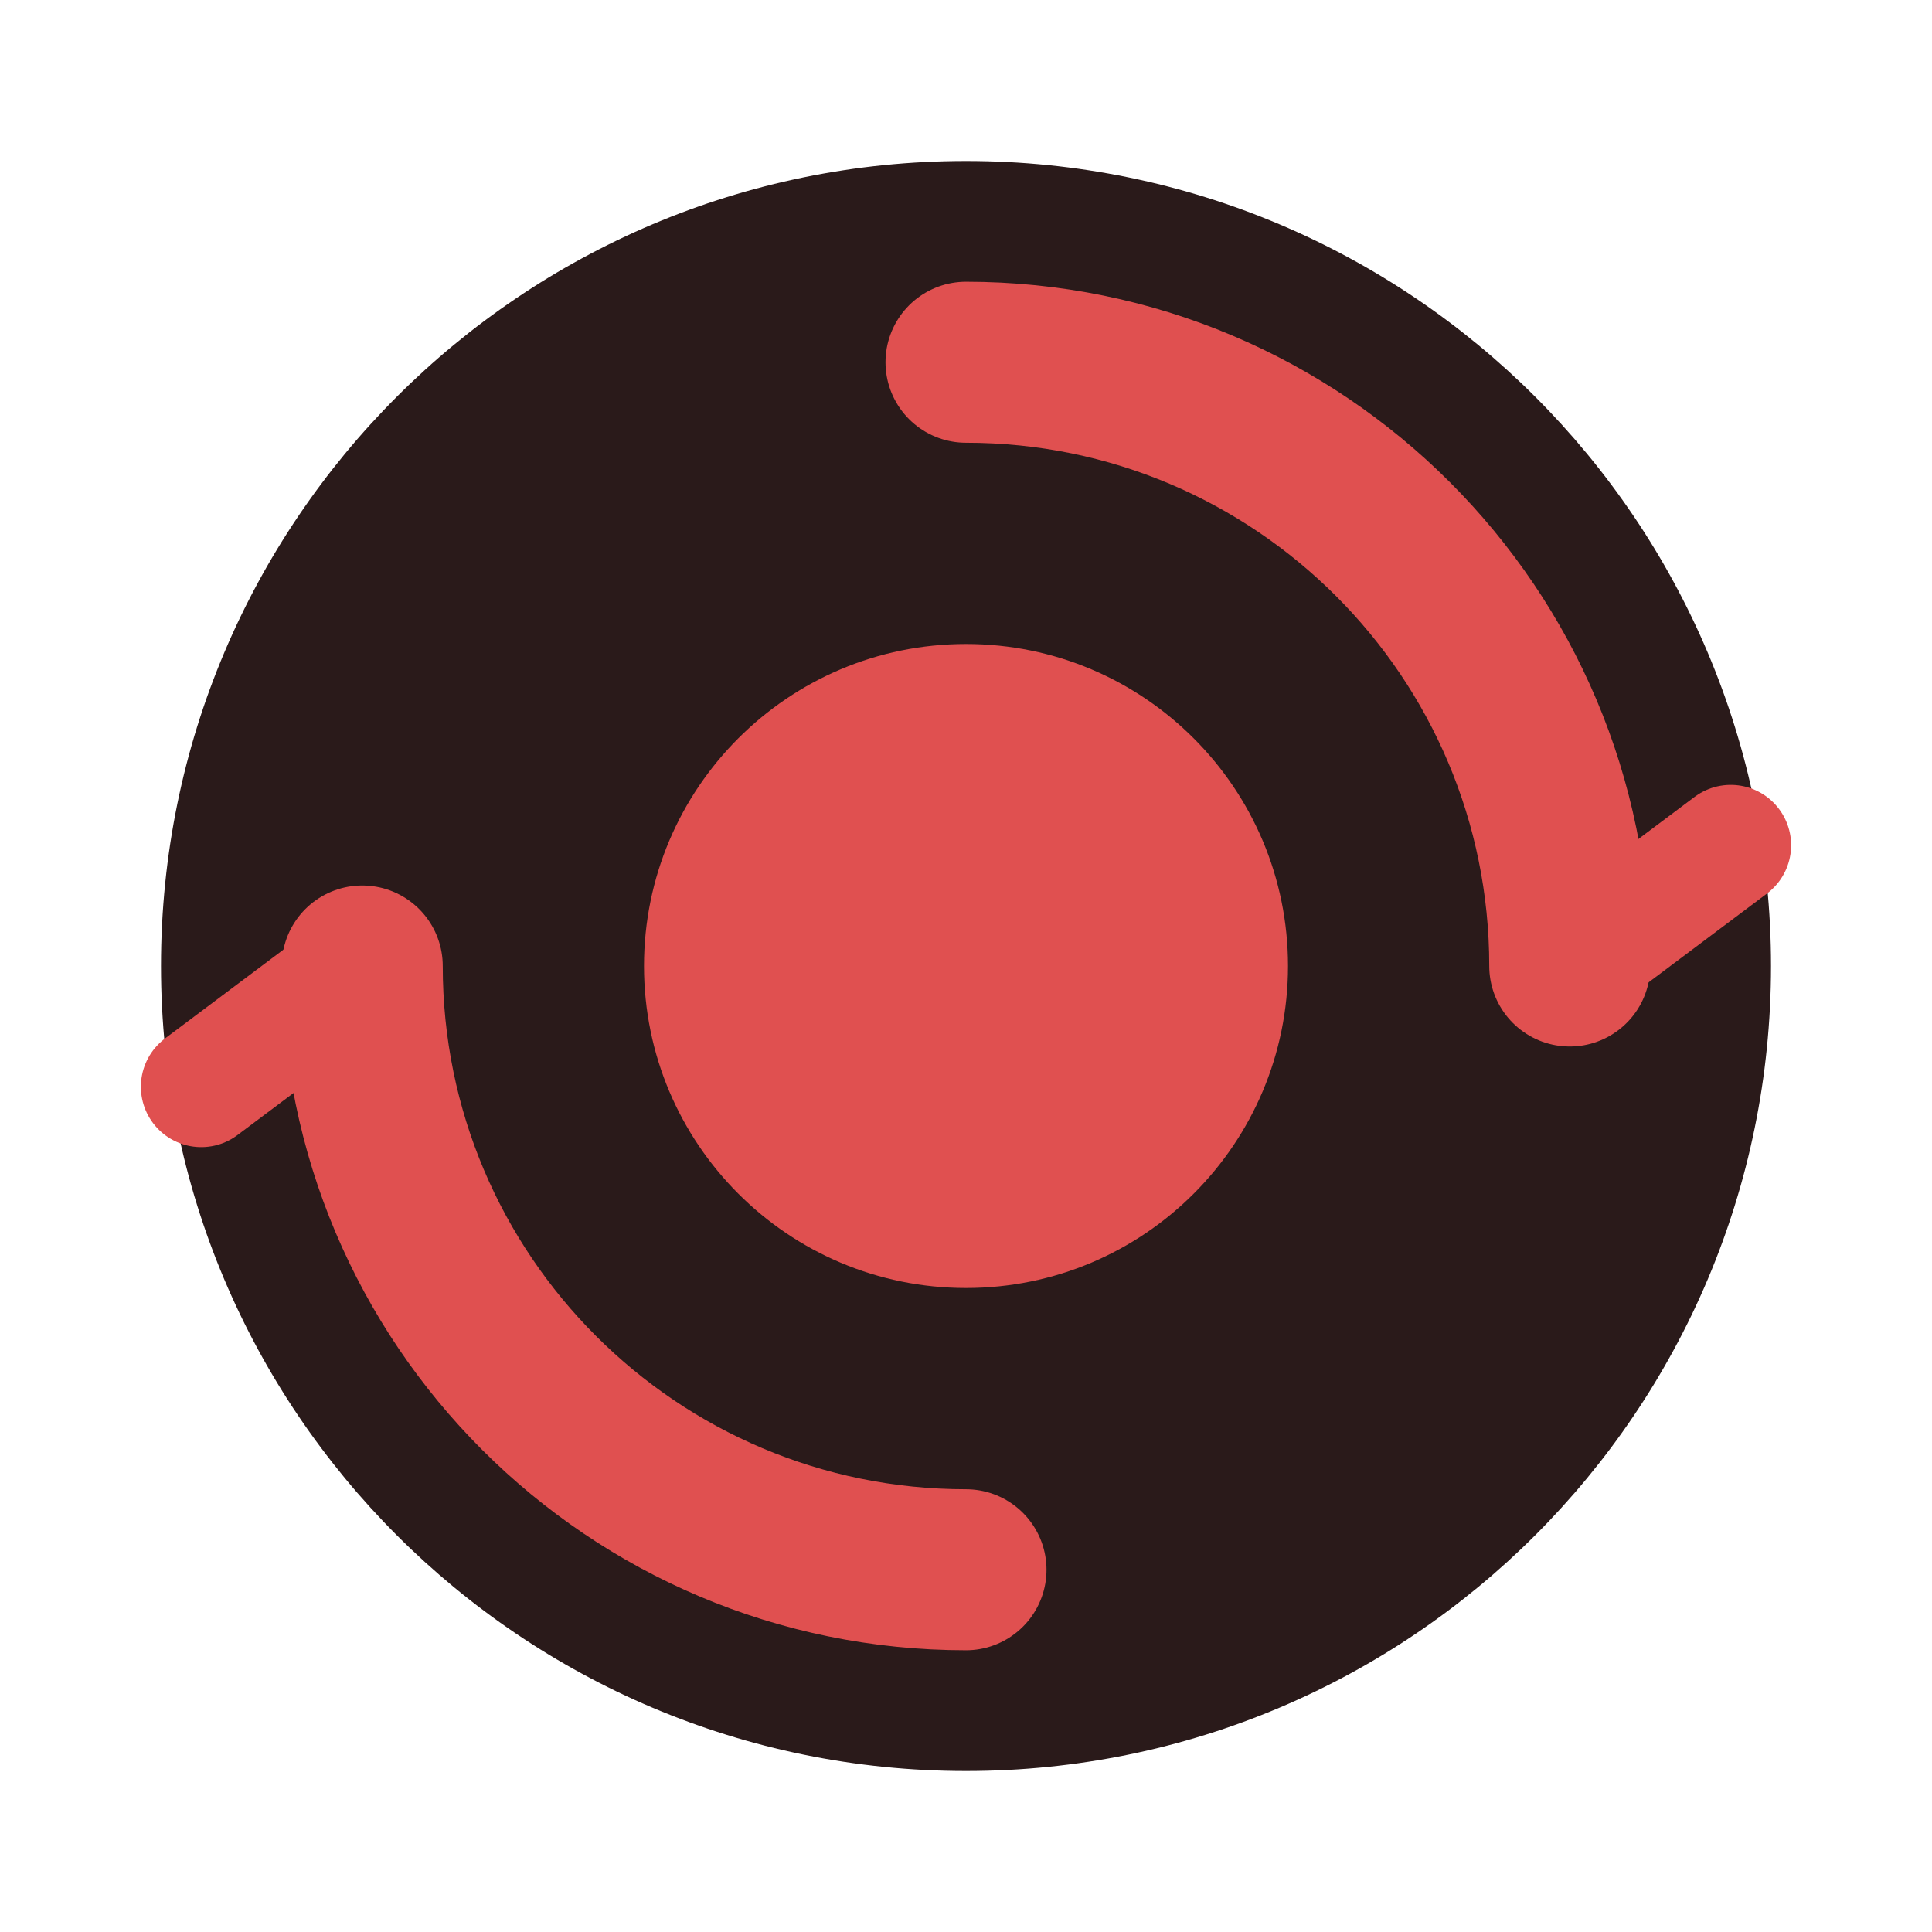
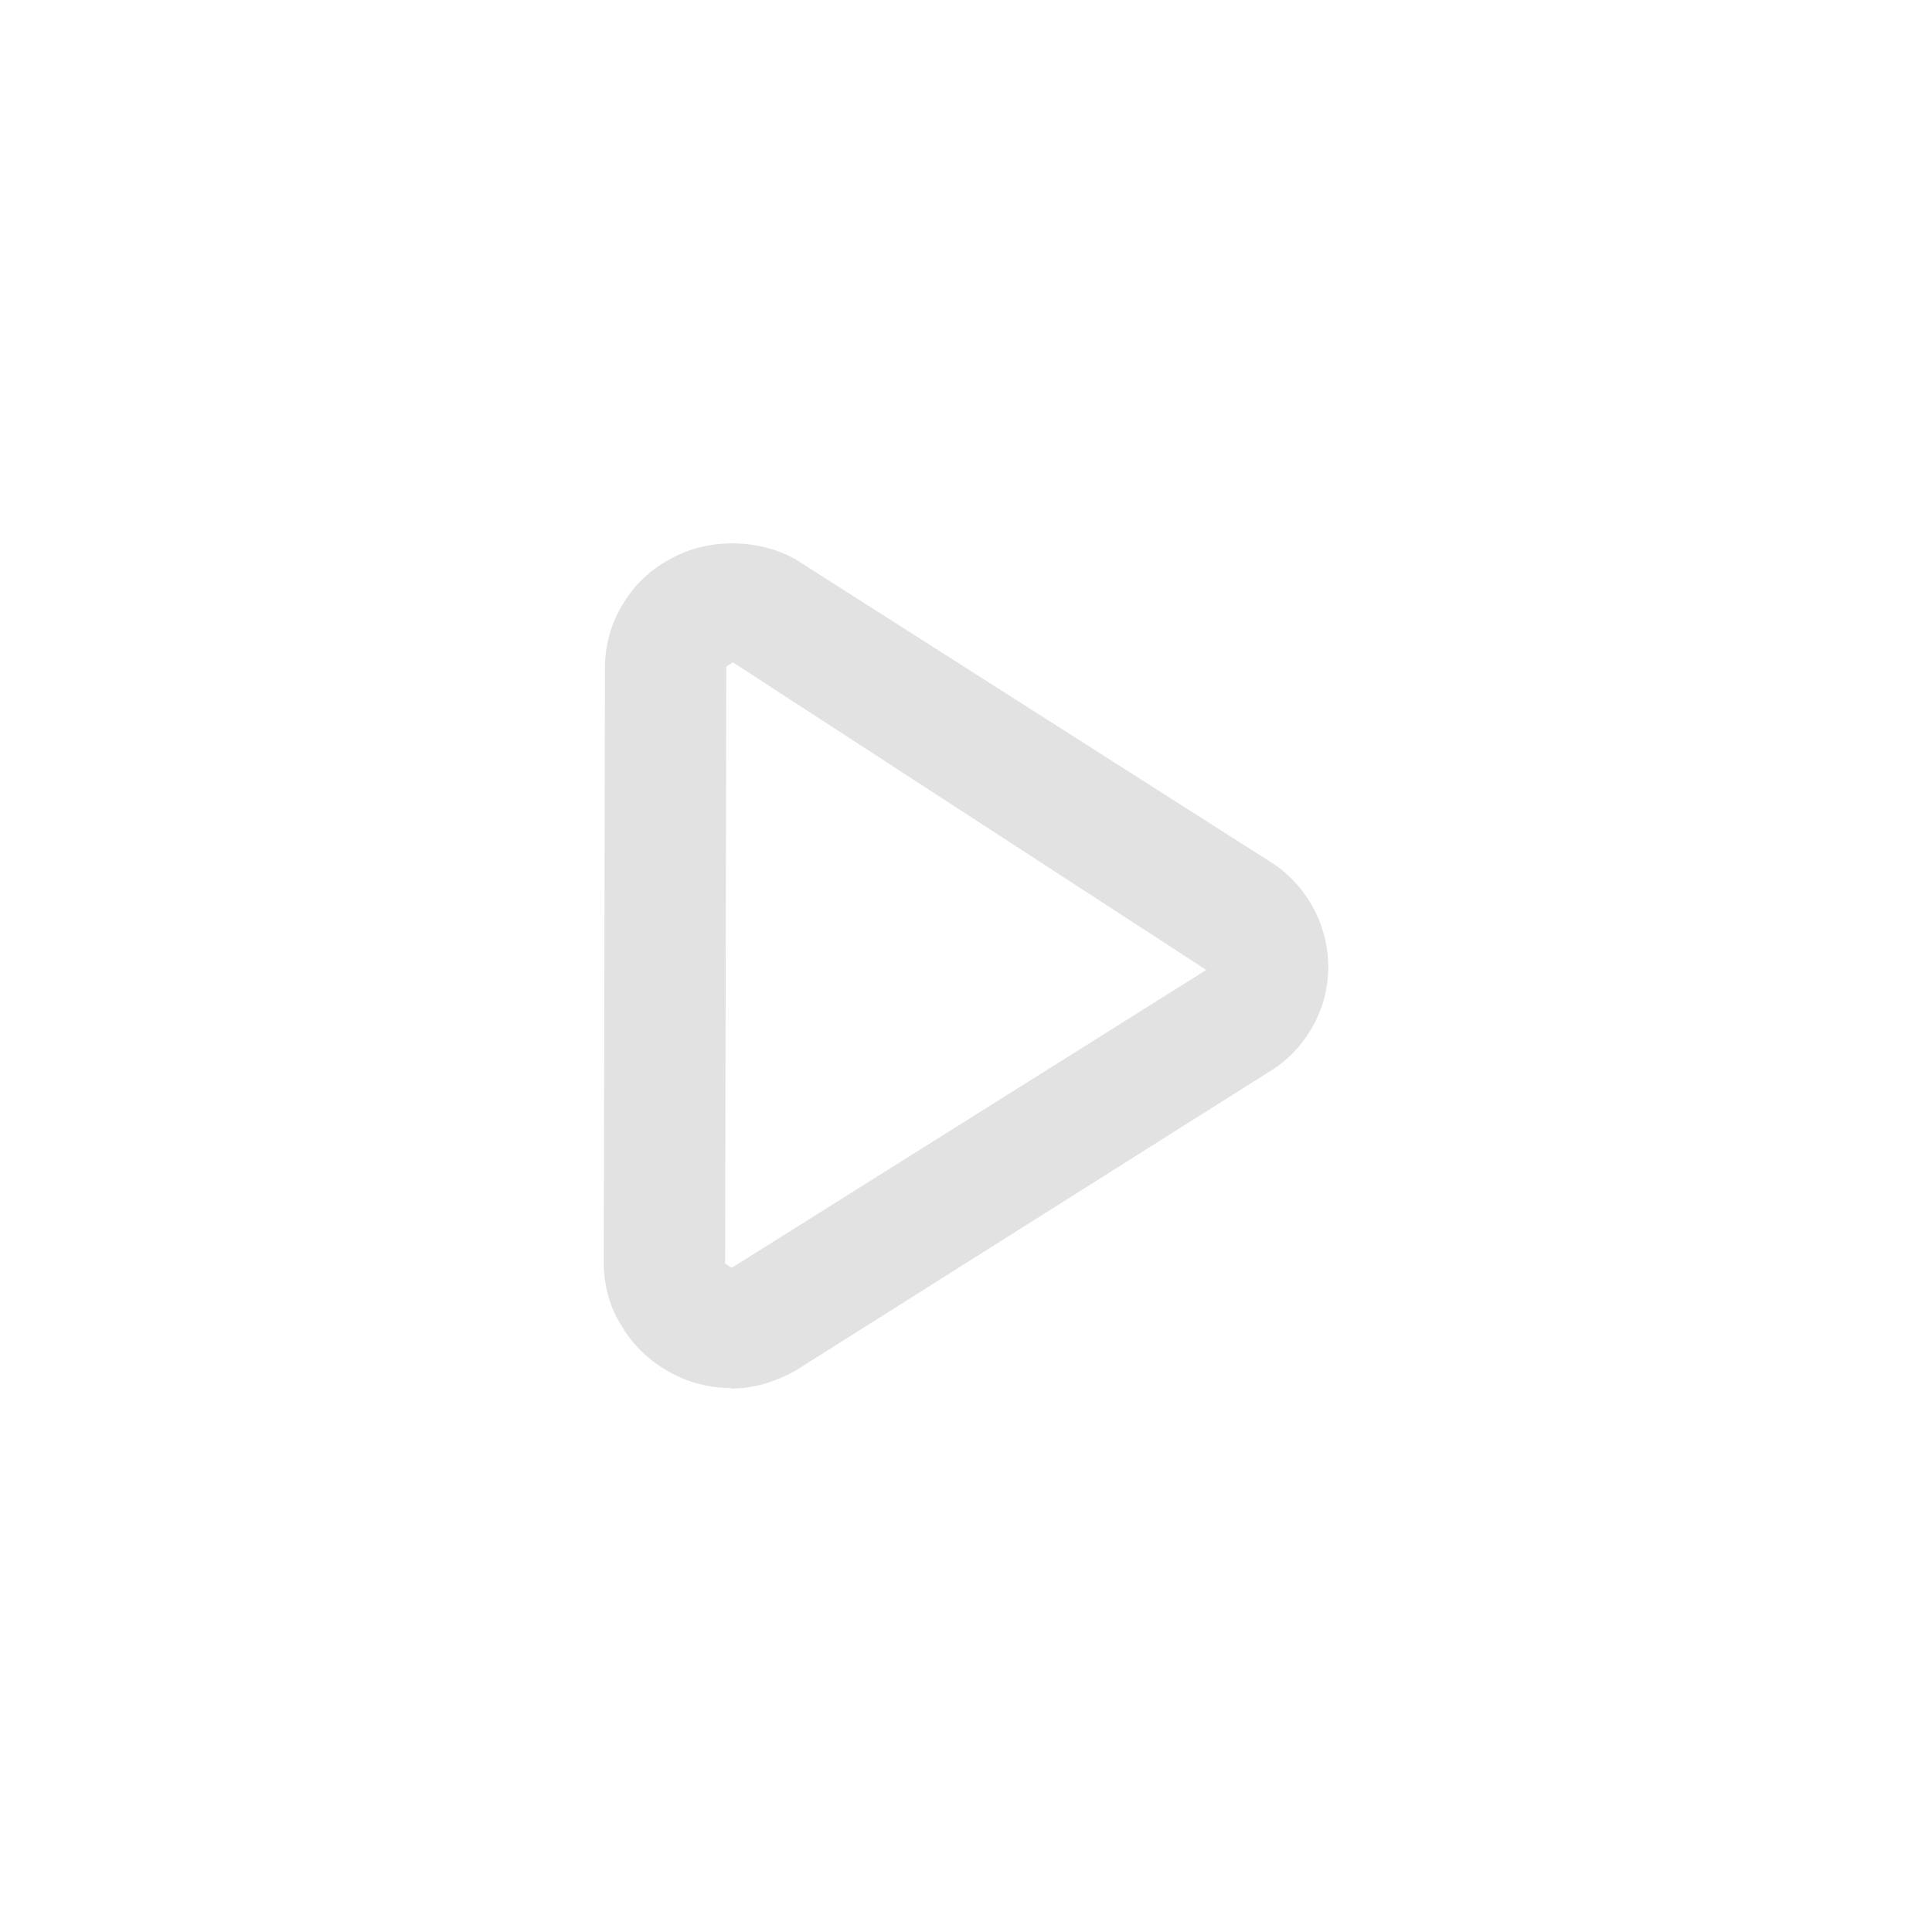
- <svg xmlns="http://www.w3.org/2000/svg" viewBox="0 0 24 24" width="24" height="24">
-   <circle cx="12" cy="12" r="10" fill="#2A1A1A" />
-   <circle cx="12" cy="12" r="4" fill="#E05050" />
-   <path d="M12 4.5A7.5 7.5 0 0 1 19.5 12" stroke="#E05050" stroke-width="2" fill="none" stroke-linecap="round" />
-   <path d="M12 19.5A7.5 7.5 0 0 1 4.5 12" stroke="#E05050" stroke-width="2" fill="none" stroke-linecap="round" />
-   <path d="M19 9.5l0.5 2.5 2-1.5" stroke="#E05050" stroke-width="1.5" fill="none" stroke-linecap="round" stroke-linejoin="round" />
-   <path d="M5 14.5l-0.5-2.5-2 1.5" stroke="#E05050" stroke-width="1.5" fill="none" stroke-linecap="round" stroke-linejoin="round" />
+ <svg xmlns="http://www.w3.org/2000/svg" width="32" height="32" viewBox="0 0 32 32" fill="none">
+   <path d="M12.11 22.99C11.75 22.99 11.39 22.9 11.08 22.72C10.77 22.55 10.49 22.29 10.3 21.969C10.1 21.659 10 21.289 10 20.909L10.02 11.062C10.02 10.691 10.12 10.321 10.32 10.001C10.51 9.68 10.79 9.42 11.12 9.25C11.71 8.92 12.54 8.91 13.17 9.26L21.04 14.274C21.33 14.454 21.57 14.714 21.74 15.014C21.91 15.325 22 15.665 22 16.015C22 16.365 21.91 16.706 21.74 17.006C21.57 17.306 21.33 17.566 21.03 17.746L13.18 22.7C12.82 22.9 12.46 23 12.1 23L12.11 22.99ZM12.14 10.971L12.03 11.041C12.03 11.041 12.03 11.062 12.03 11.072L12.01 20.928L12.12 20.999L19.98 16.065L12.14 10.971Z" fill="#E2E2E2" />
</svg>
